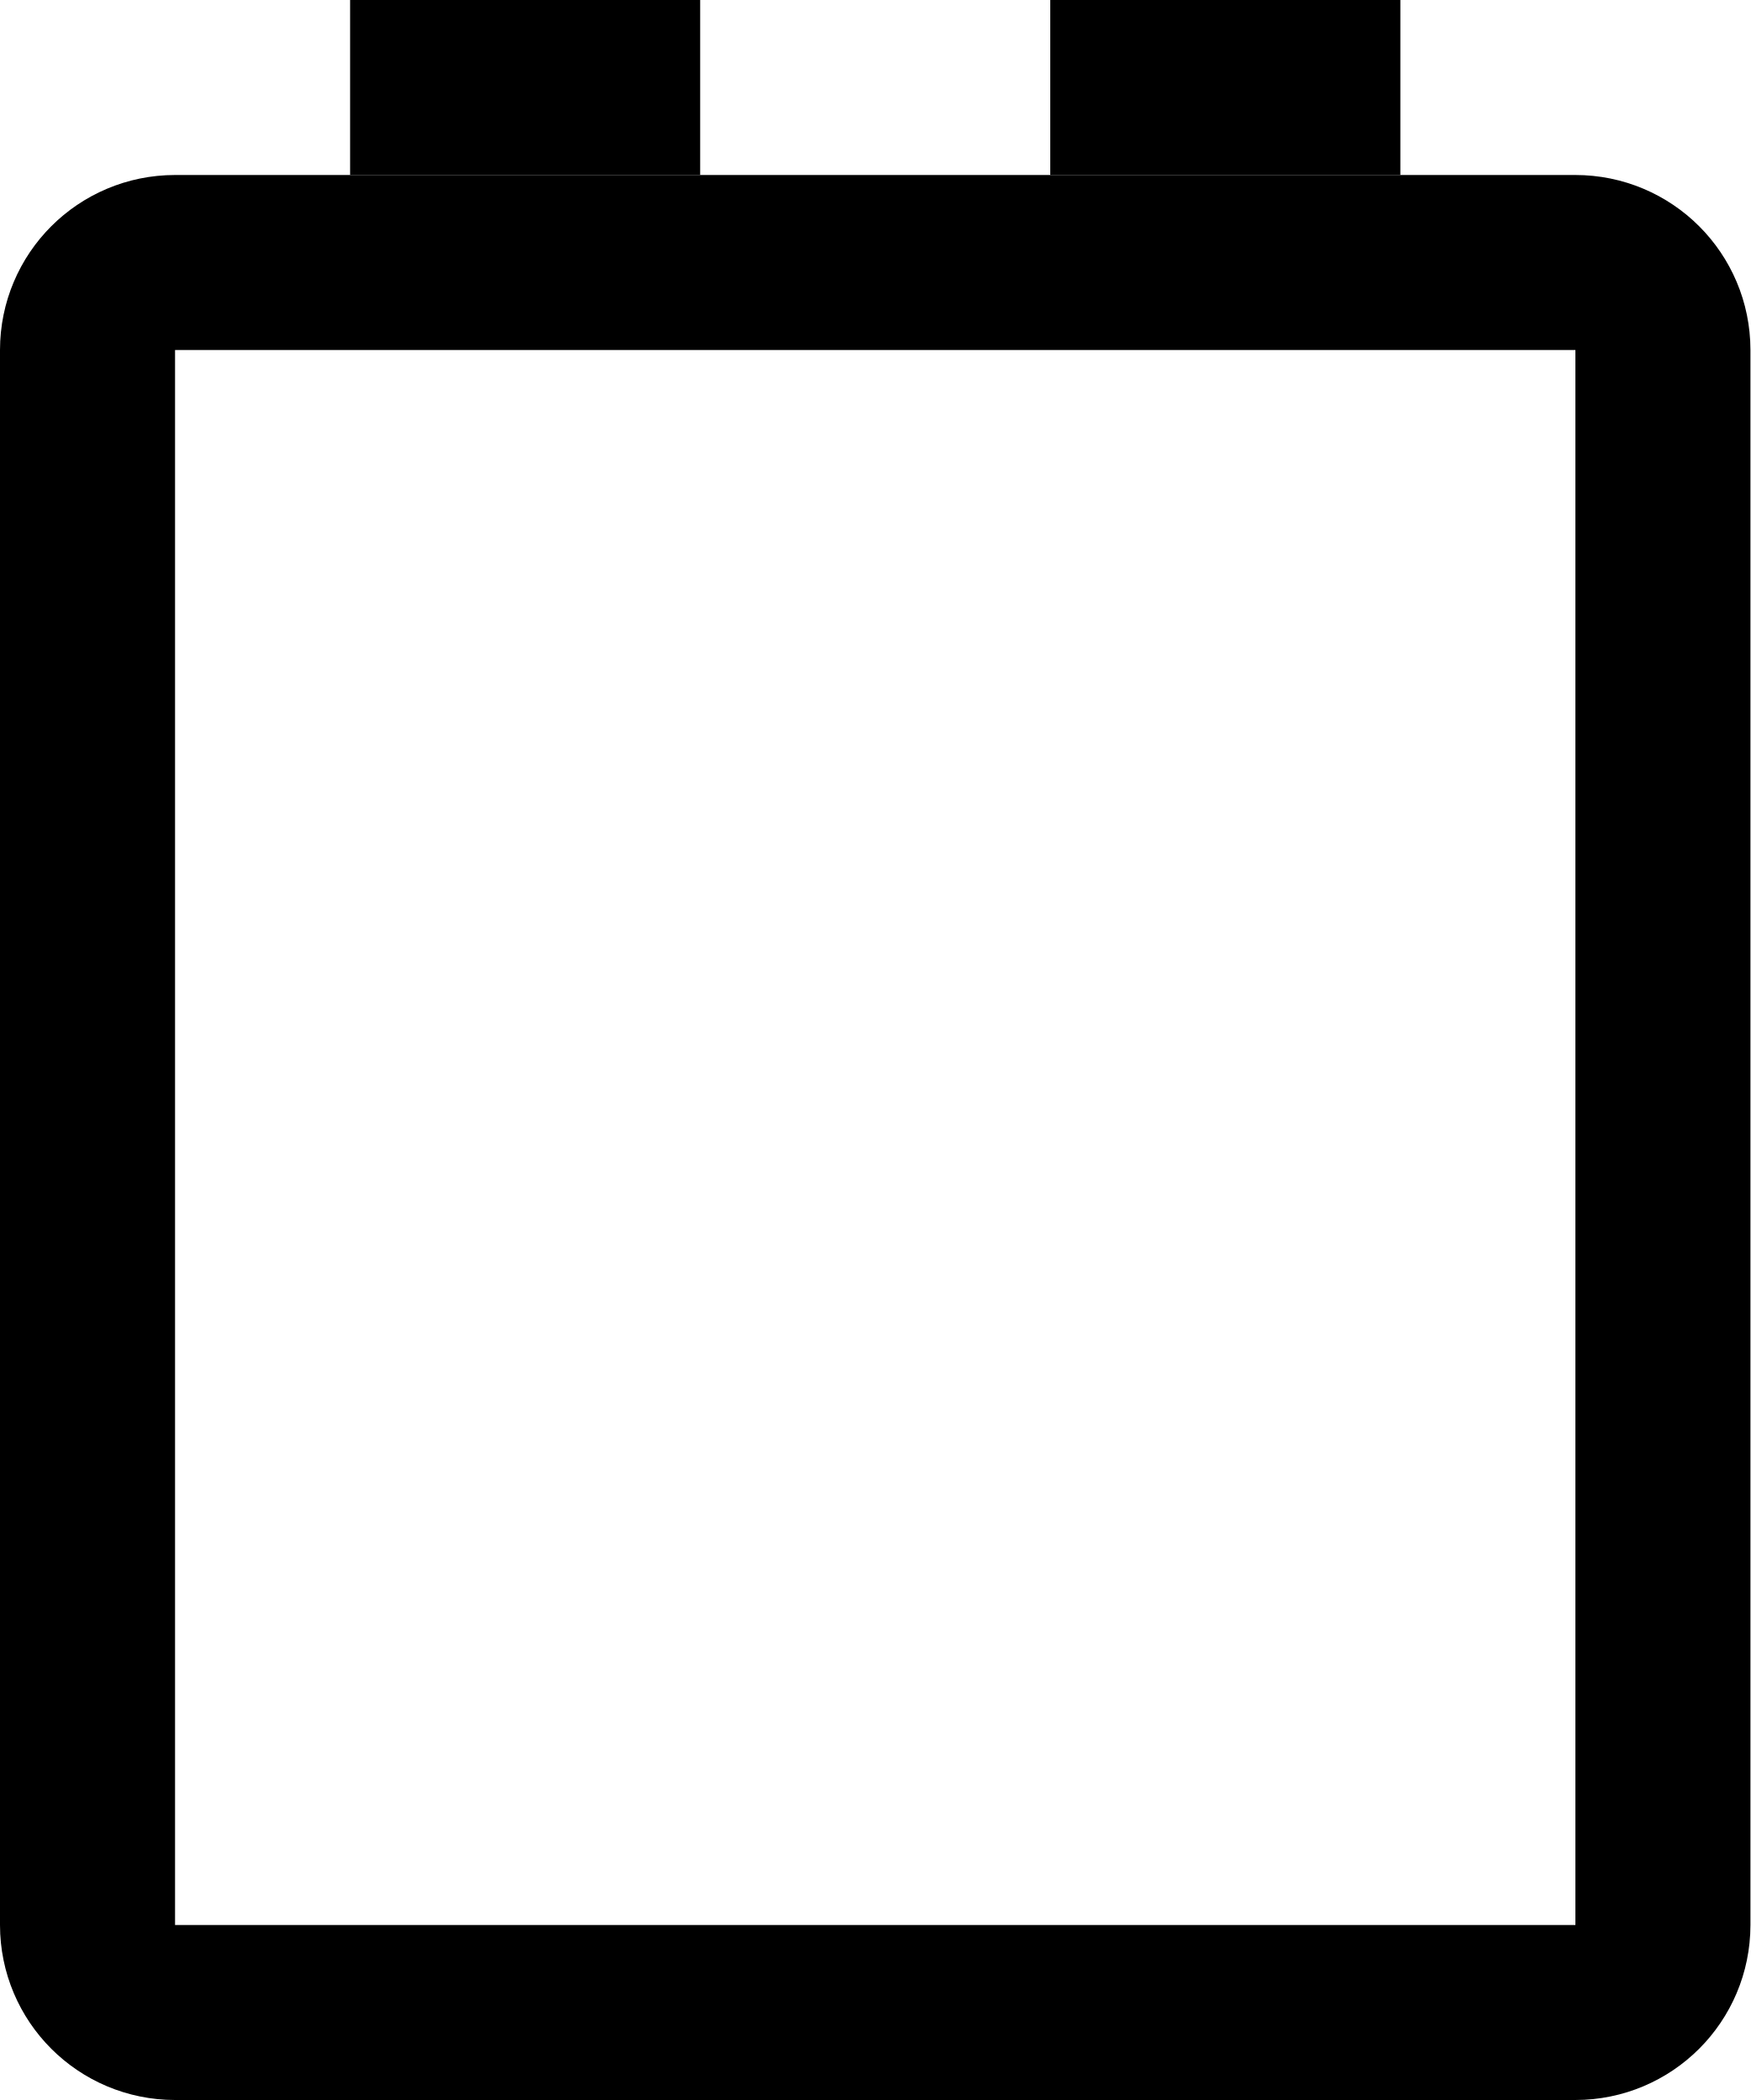
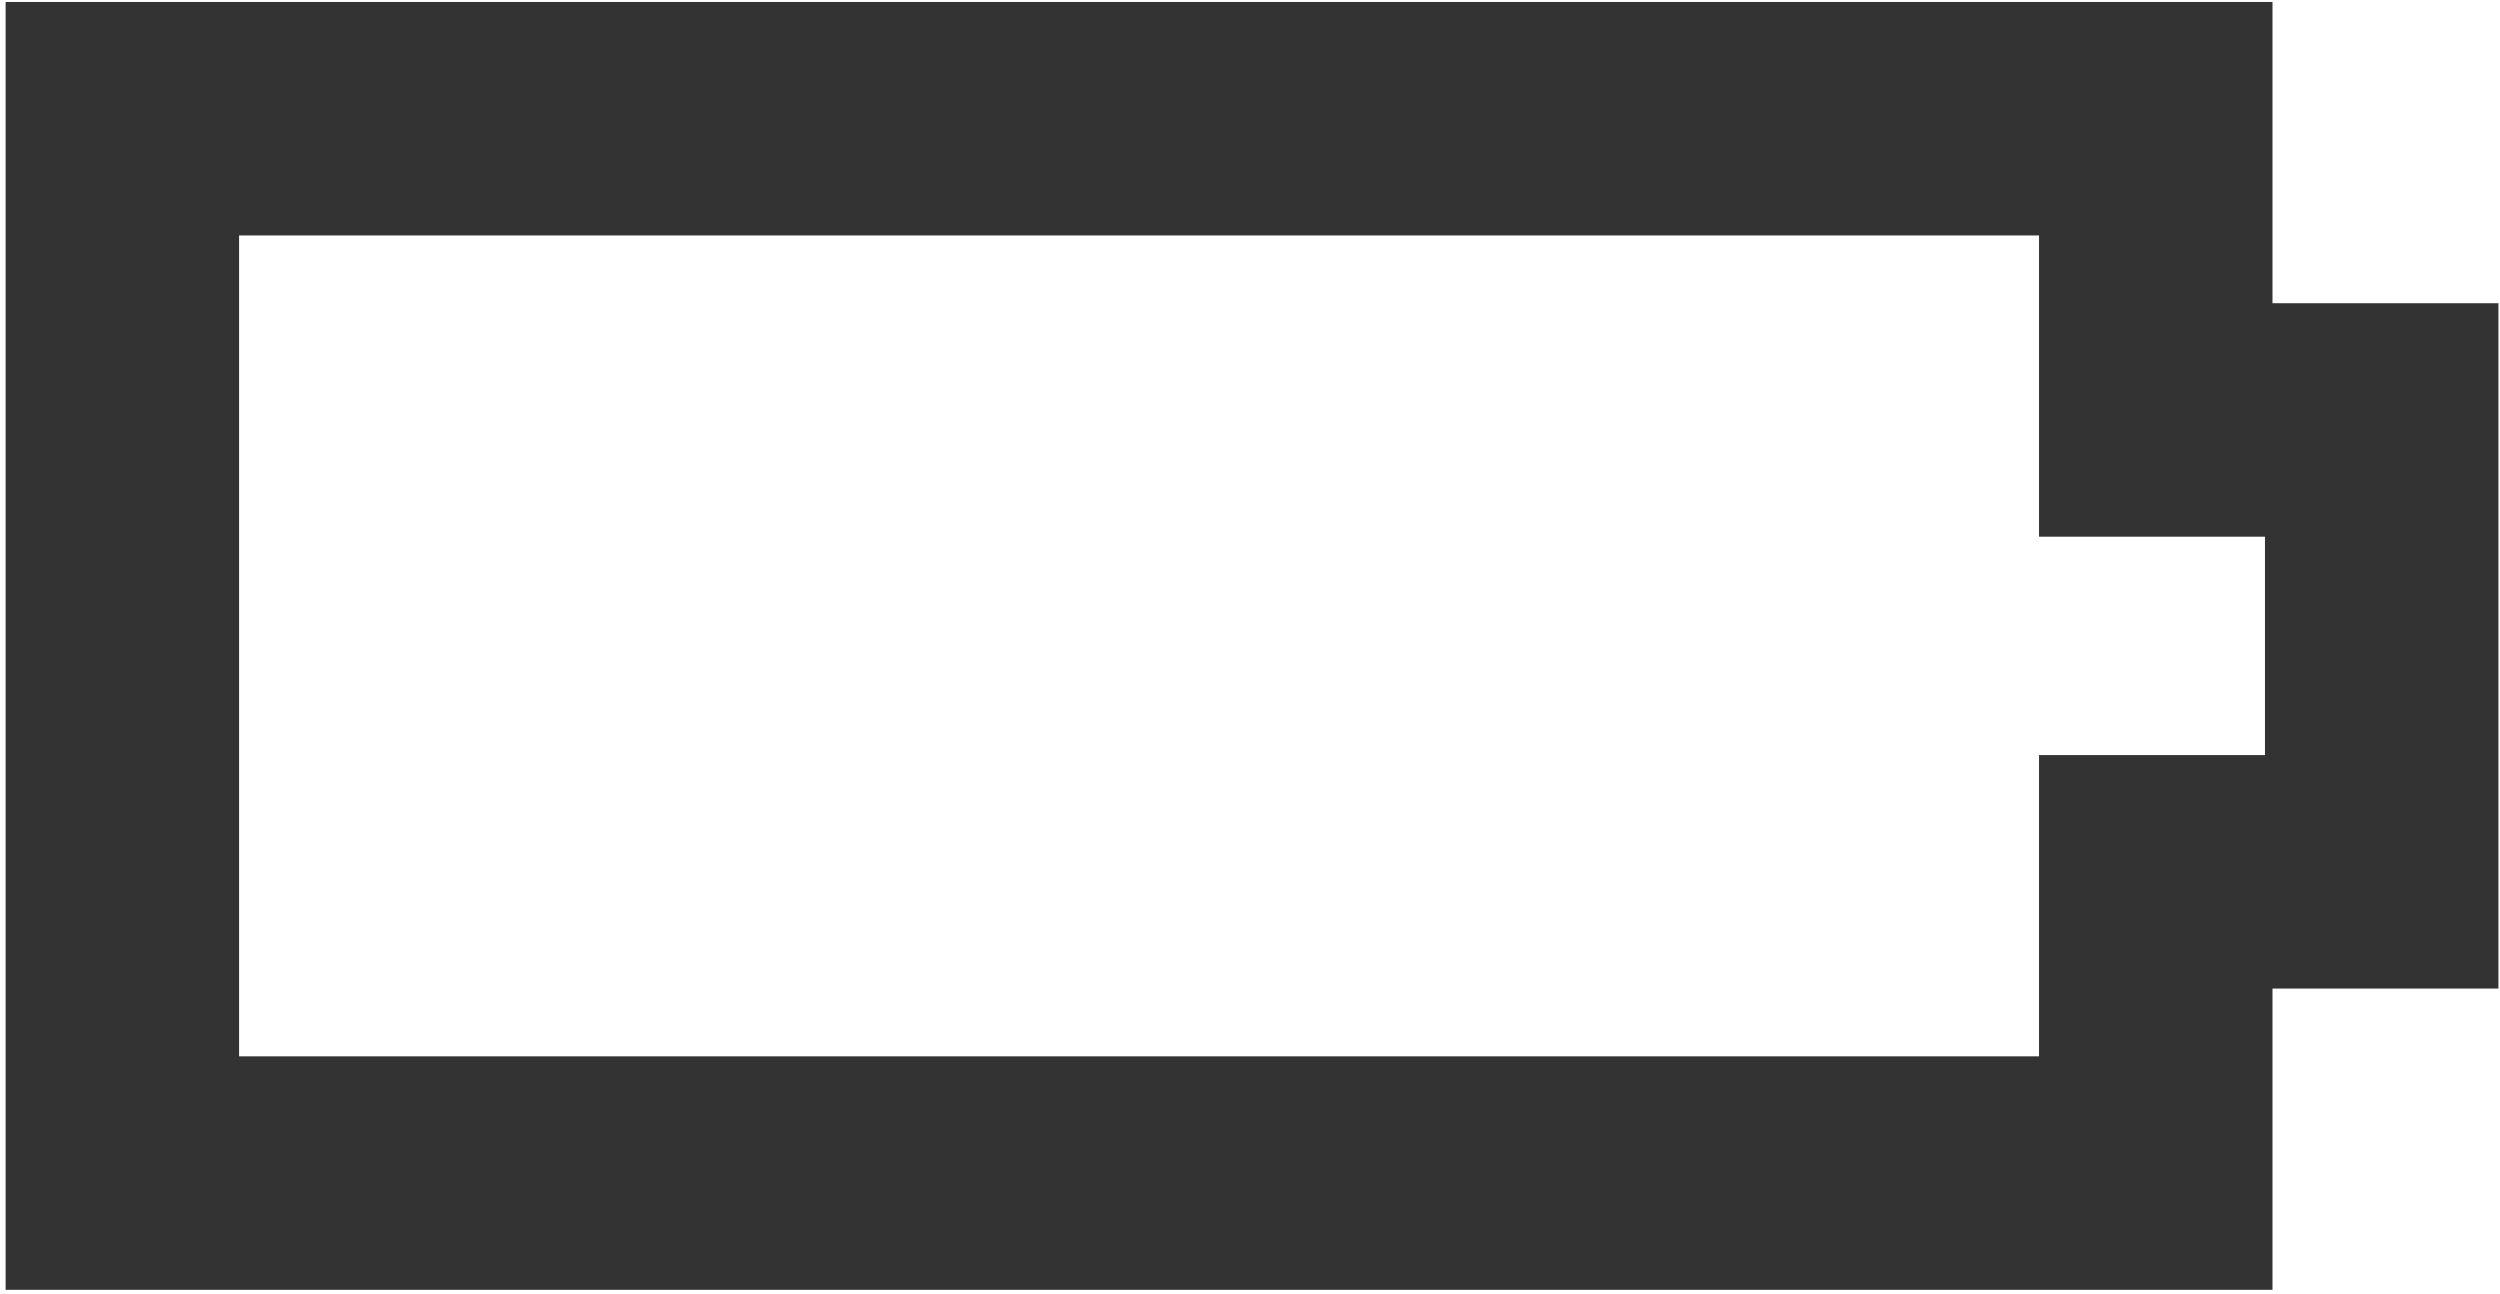
- <svg xmlns="http://www.w3.org/2000/svg" width="10" height="12" viewBox="0 0 10 12" fill="none">
-   <rect x="0.5" y="1.5" width="9" height="10" rx="0.5" stroke="black" />
-   <line x1="2" y1="0.5" x2="4" y2="0.5" stroke="black" />
-   <line x1="6" y1="0.5" x2="8" y2="0.5" stroke="black" />
+ <svg xmlns="http://www.w3.org/2000/svg" width="315" height="163" viewBox="0 0 315 163" fill="none">
+   <path fill-rule="evenodd" clip-rule="evenodd" d="M0.708 0.25H286.335V38.207H314.802V124.559H286.335V162.516H0.708V0.25ZM285.386 95.142V67.624H256.918V29.667H30.125V133.099H256.918V95.142H285.386Z" fill="#333333" />
</svg>
